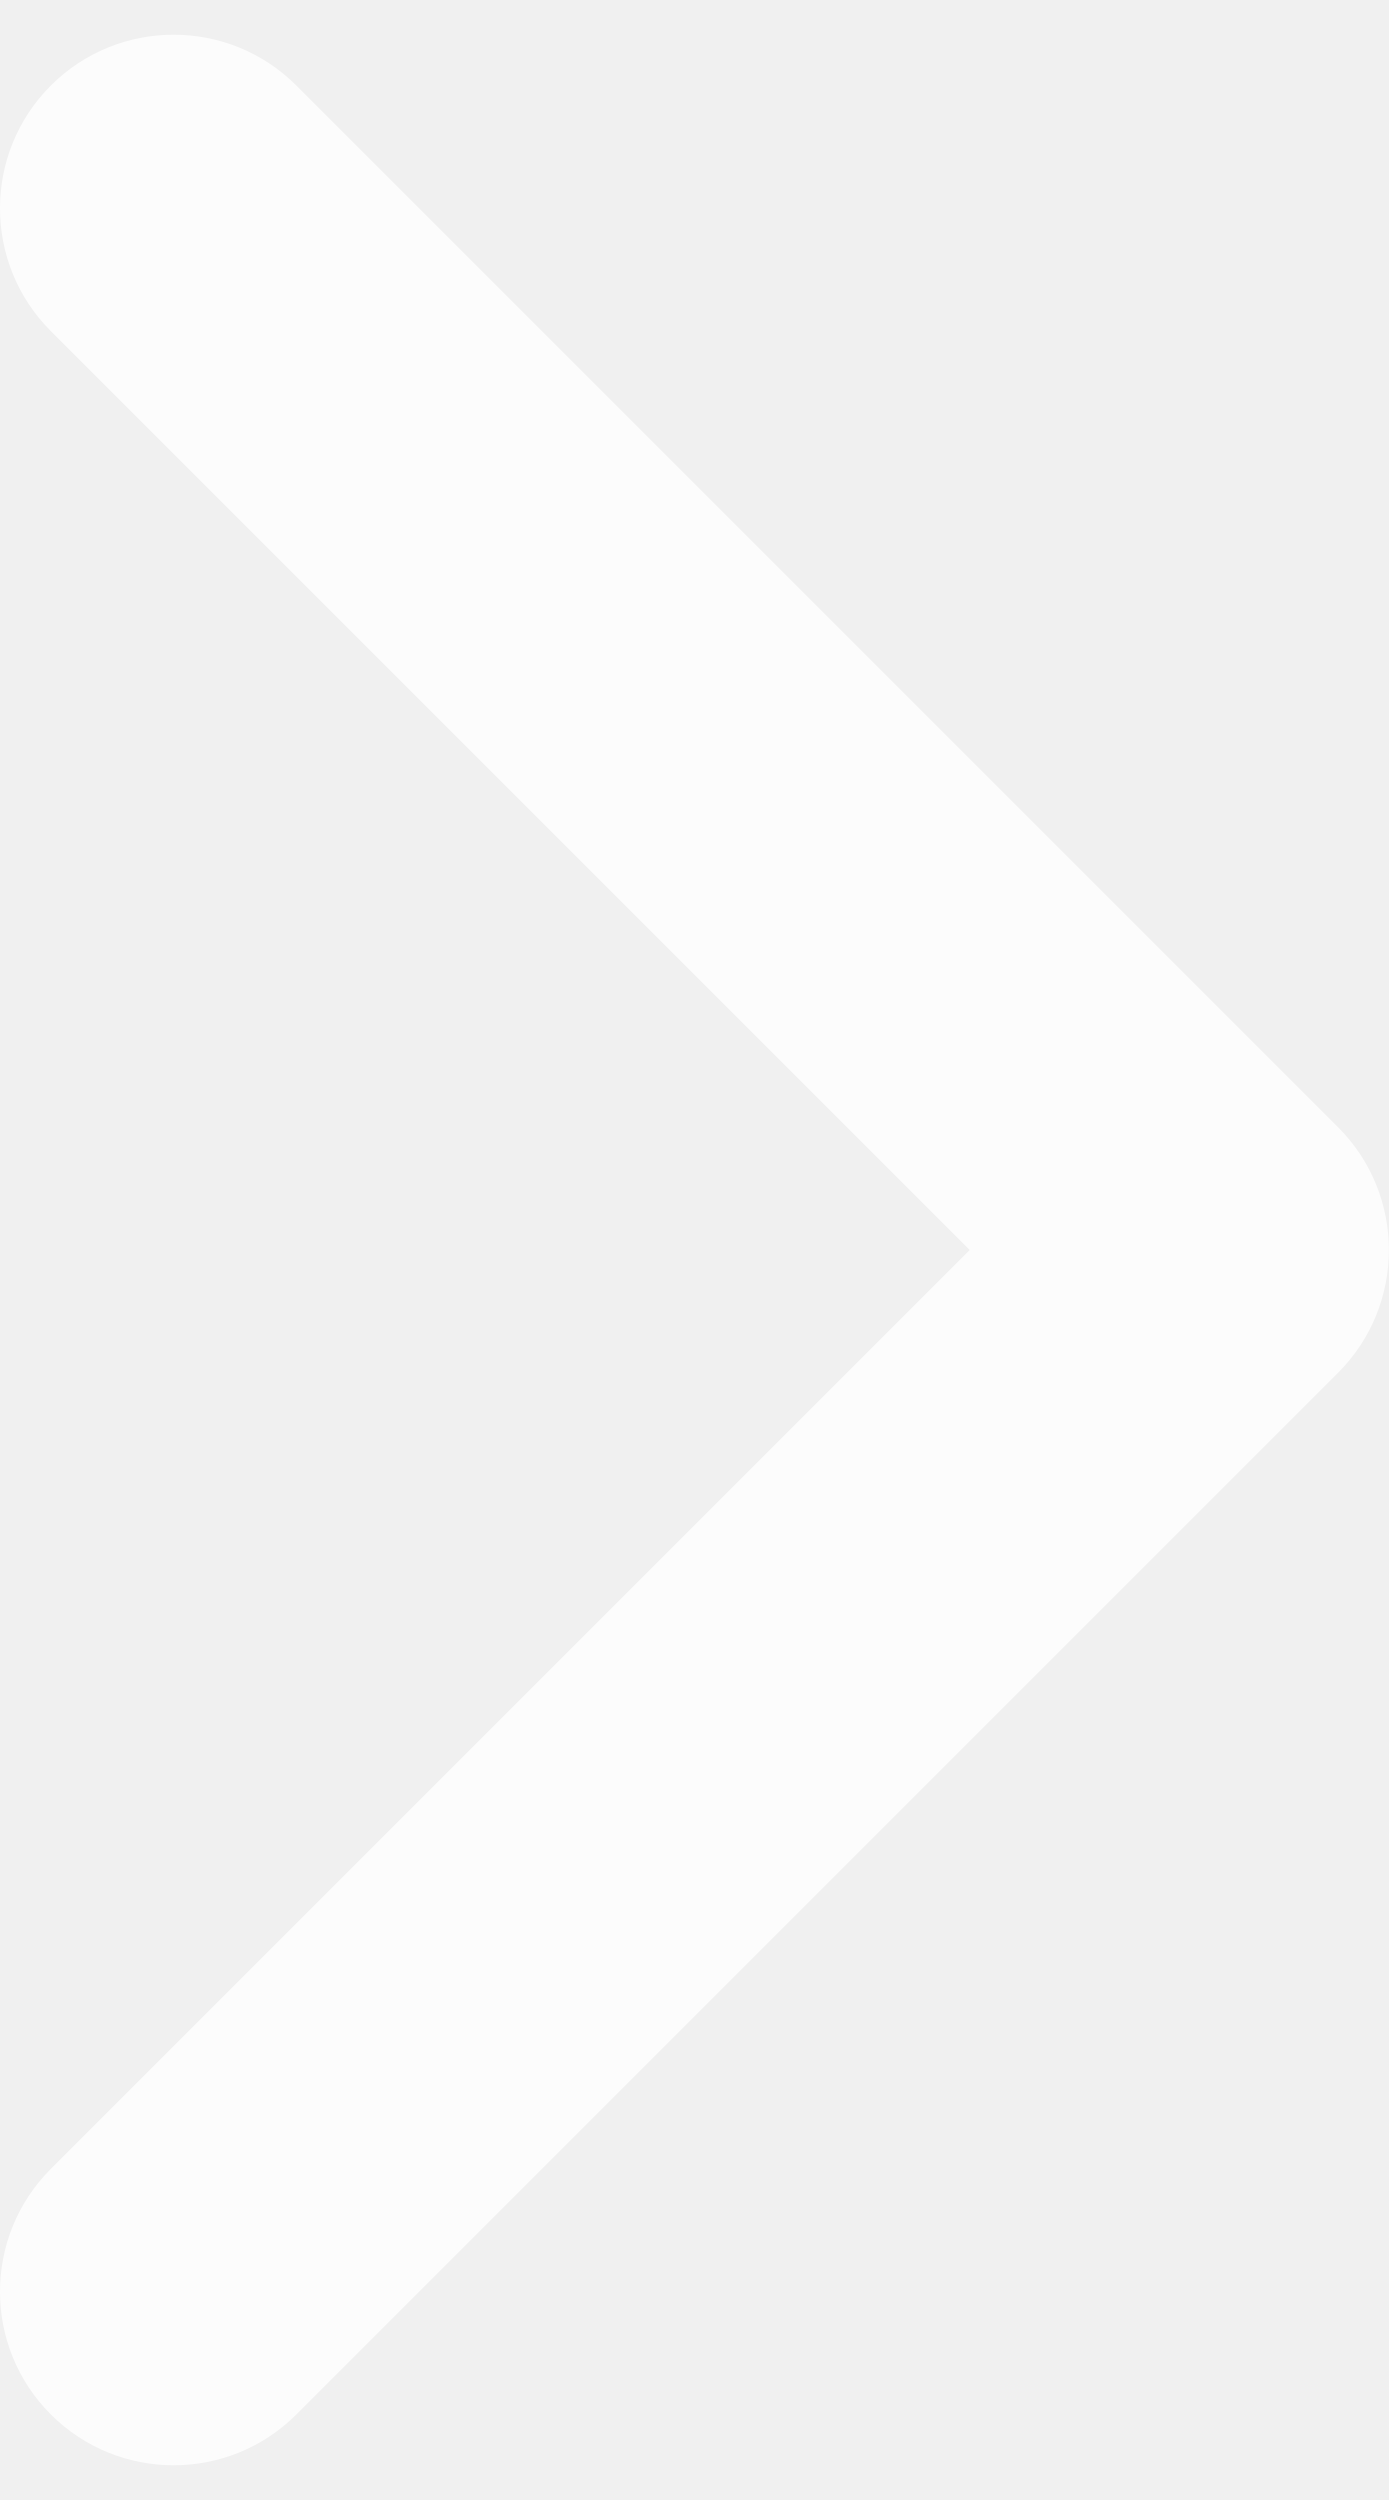
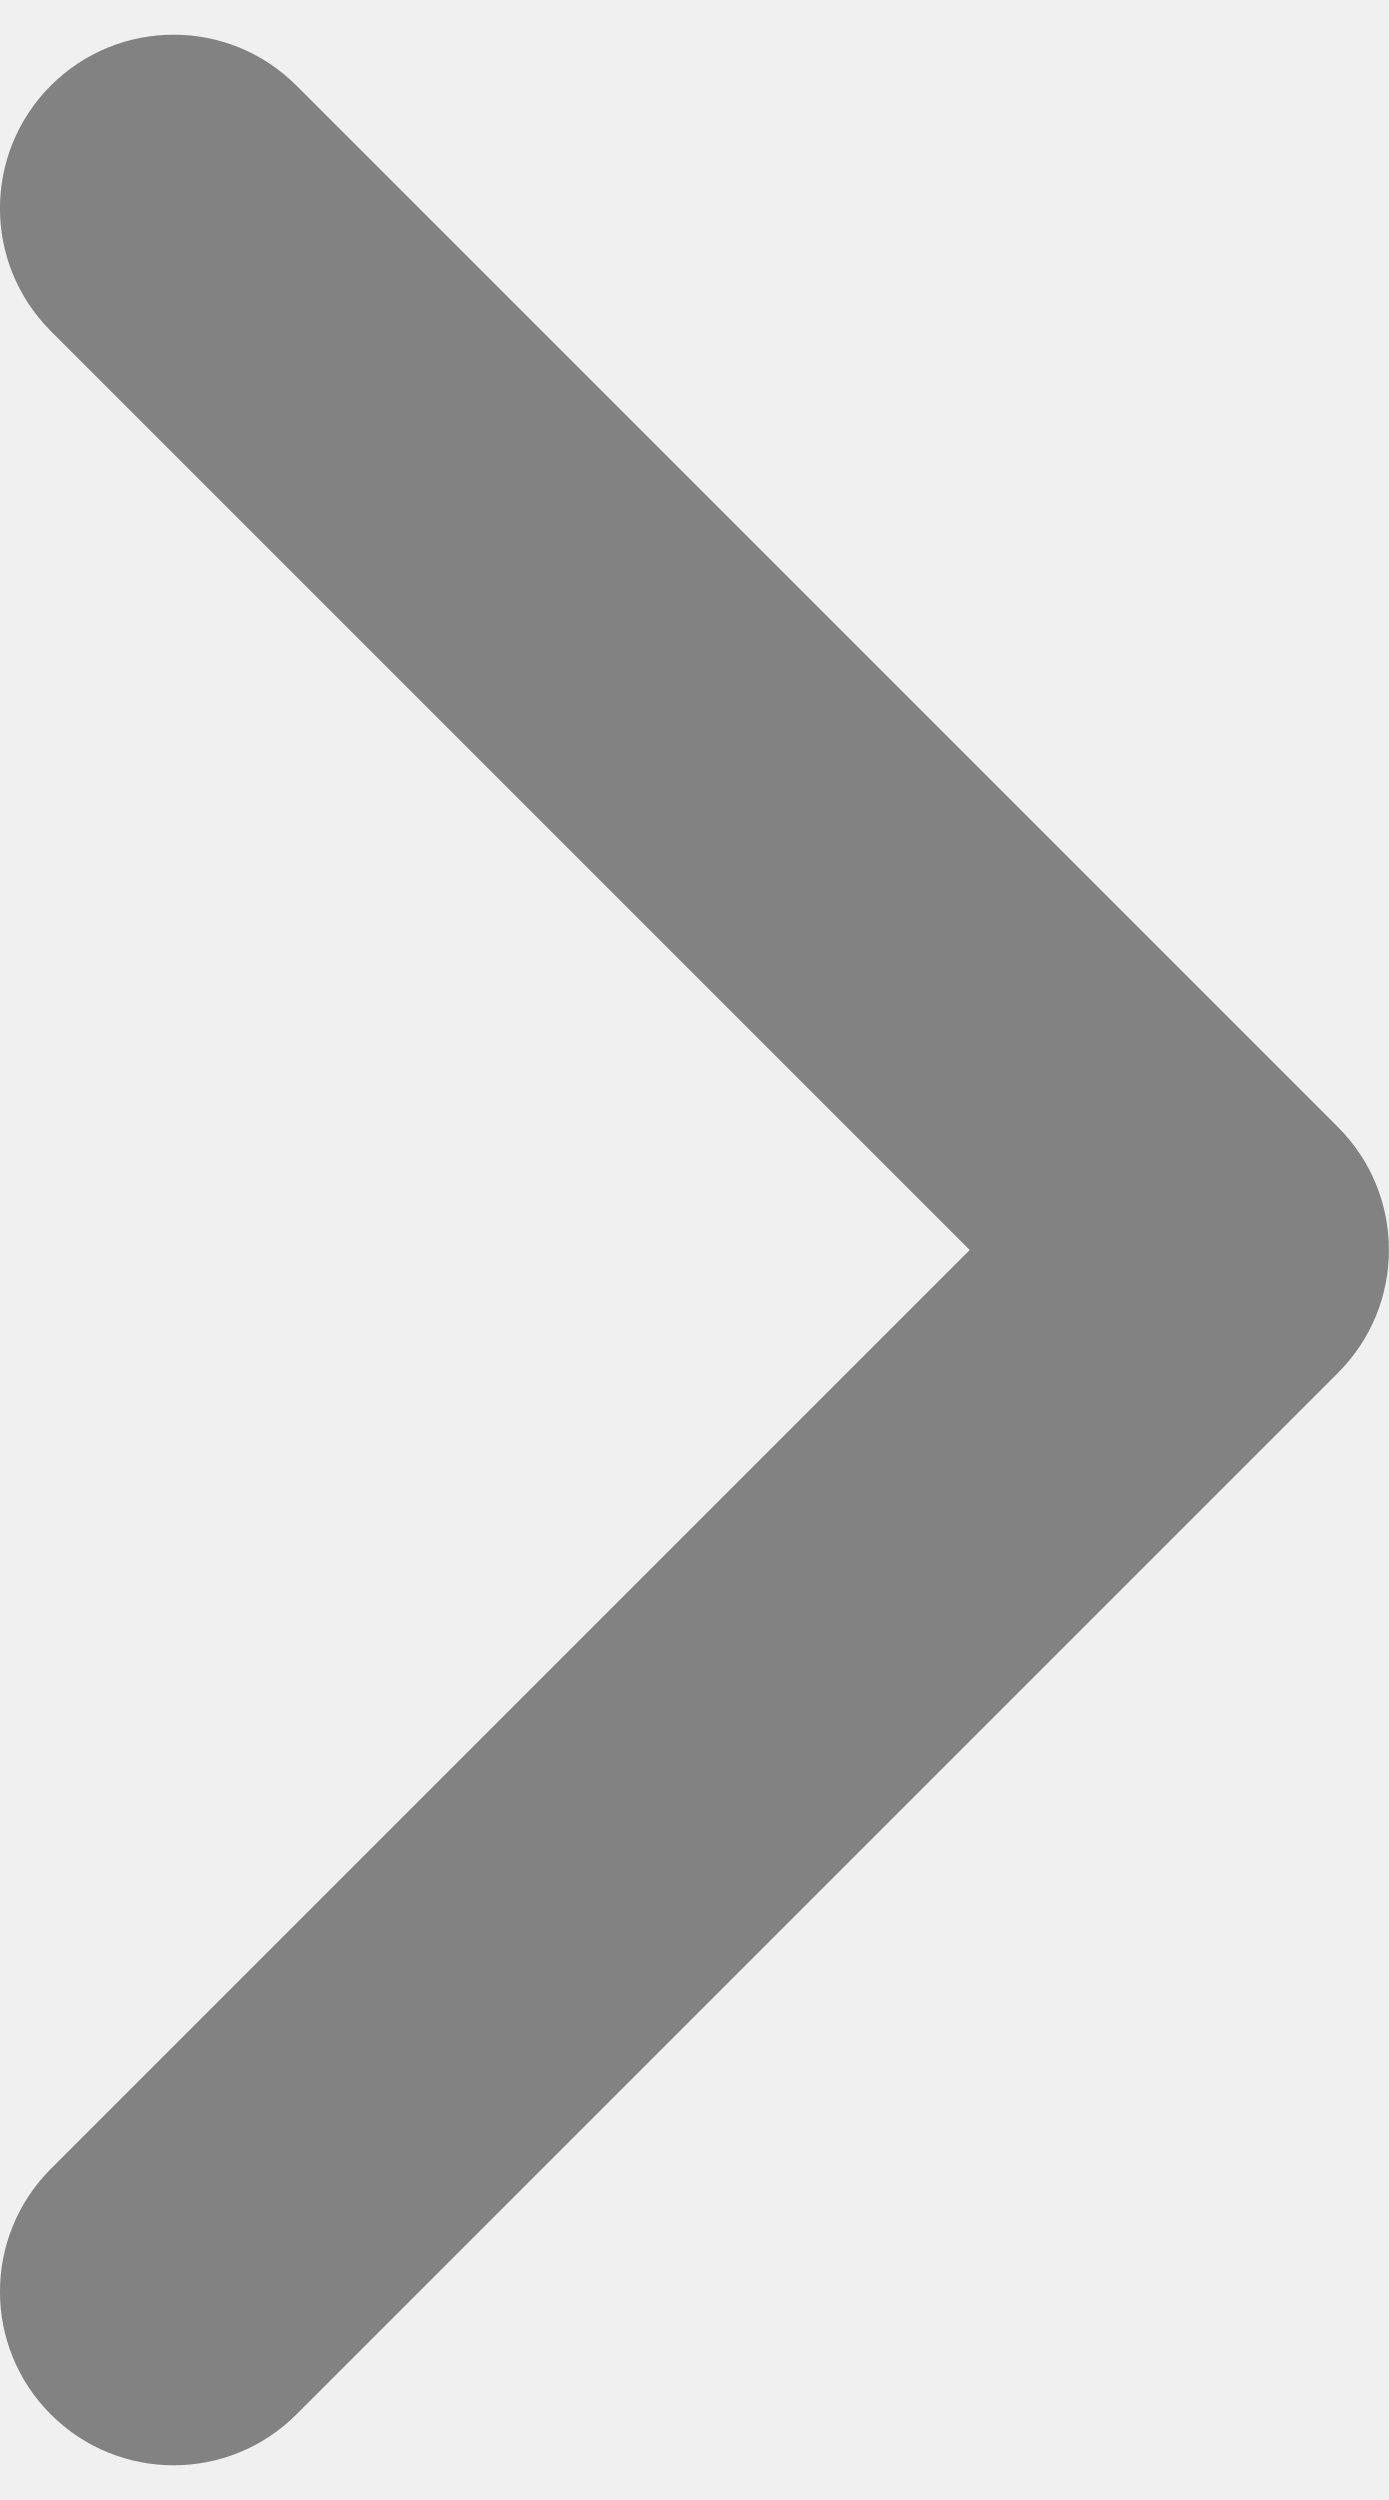
- <svg xmlns="http://www.w3.org/2000/svg" width="10" height="18" viewBox="0 0 10 18" fill="none">
-   <path fill-rule="evenodd" clip-rule="evenodd" d="M0.366 0.616C0.854 0.128 1.646 0.128 2.134 0.616L9.634 8.116C10.122 8.604 10.122 9.396 9.634 9.884L2.134 17.384C1.646 17.872 0.854 17.872 0.366 17.384C-0.122 16.896 -0.122 16.104 0.366 15.616L6.982 9L0.366 2.384C-0.122 1.896 -0.122 1.104 0.366 0.616Z" fill="white" fill-opacity="0.8" />
+ <svg xmlns="http://www.w3.org/2000/svg" width="10" height="18" fill="#828282">
+   <path fill-rule="evenodd" clip-rule="evenodd" d="M.366.616a1.25 1.25 0 011.768 0l7.5 7.5a1.25 1.25 0 010 1.768l-7.5 7.5a1.25 1.25 0 01-1.768-1.768L6.982 9 .366 2.384a1.25 1.25 0 010-1.768z" />
</svg>
